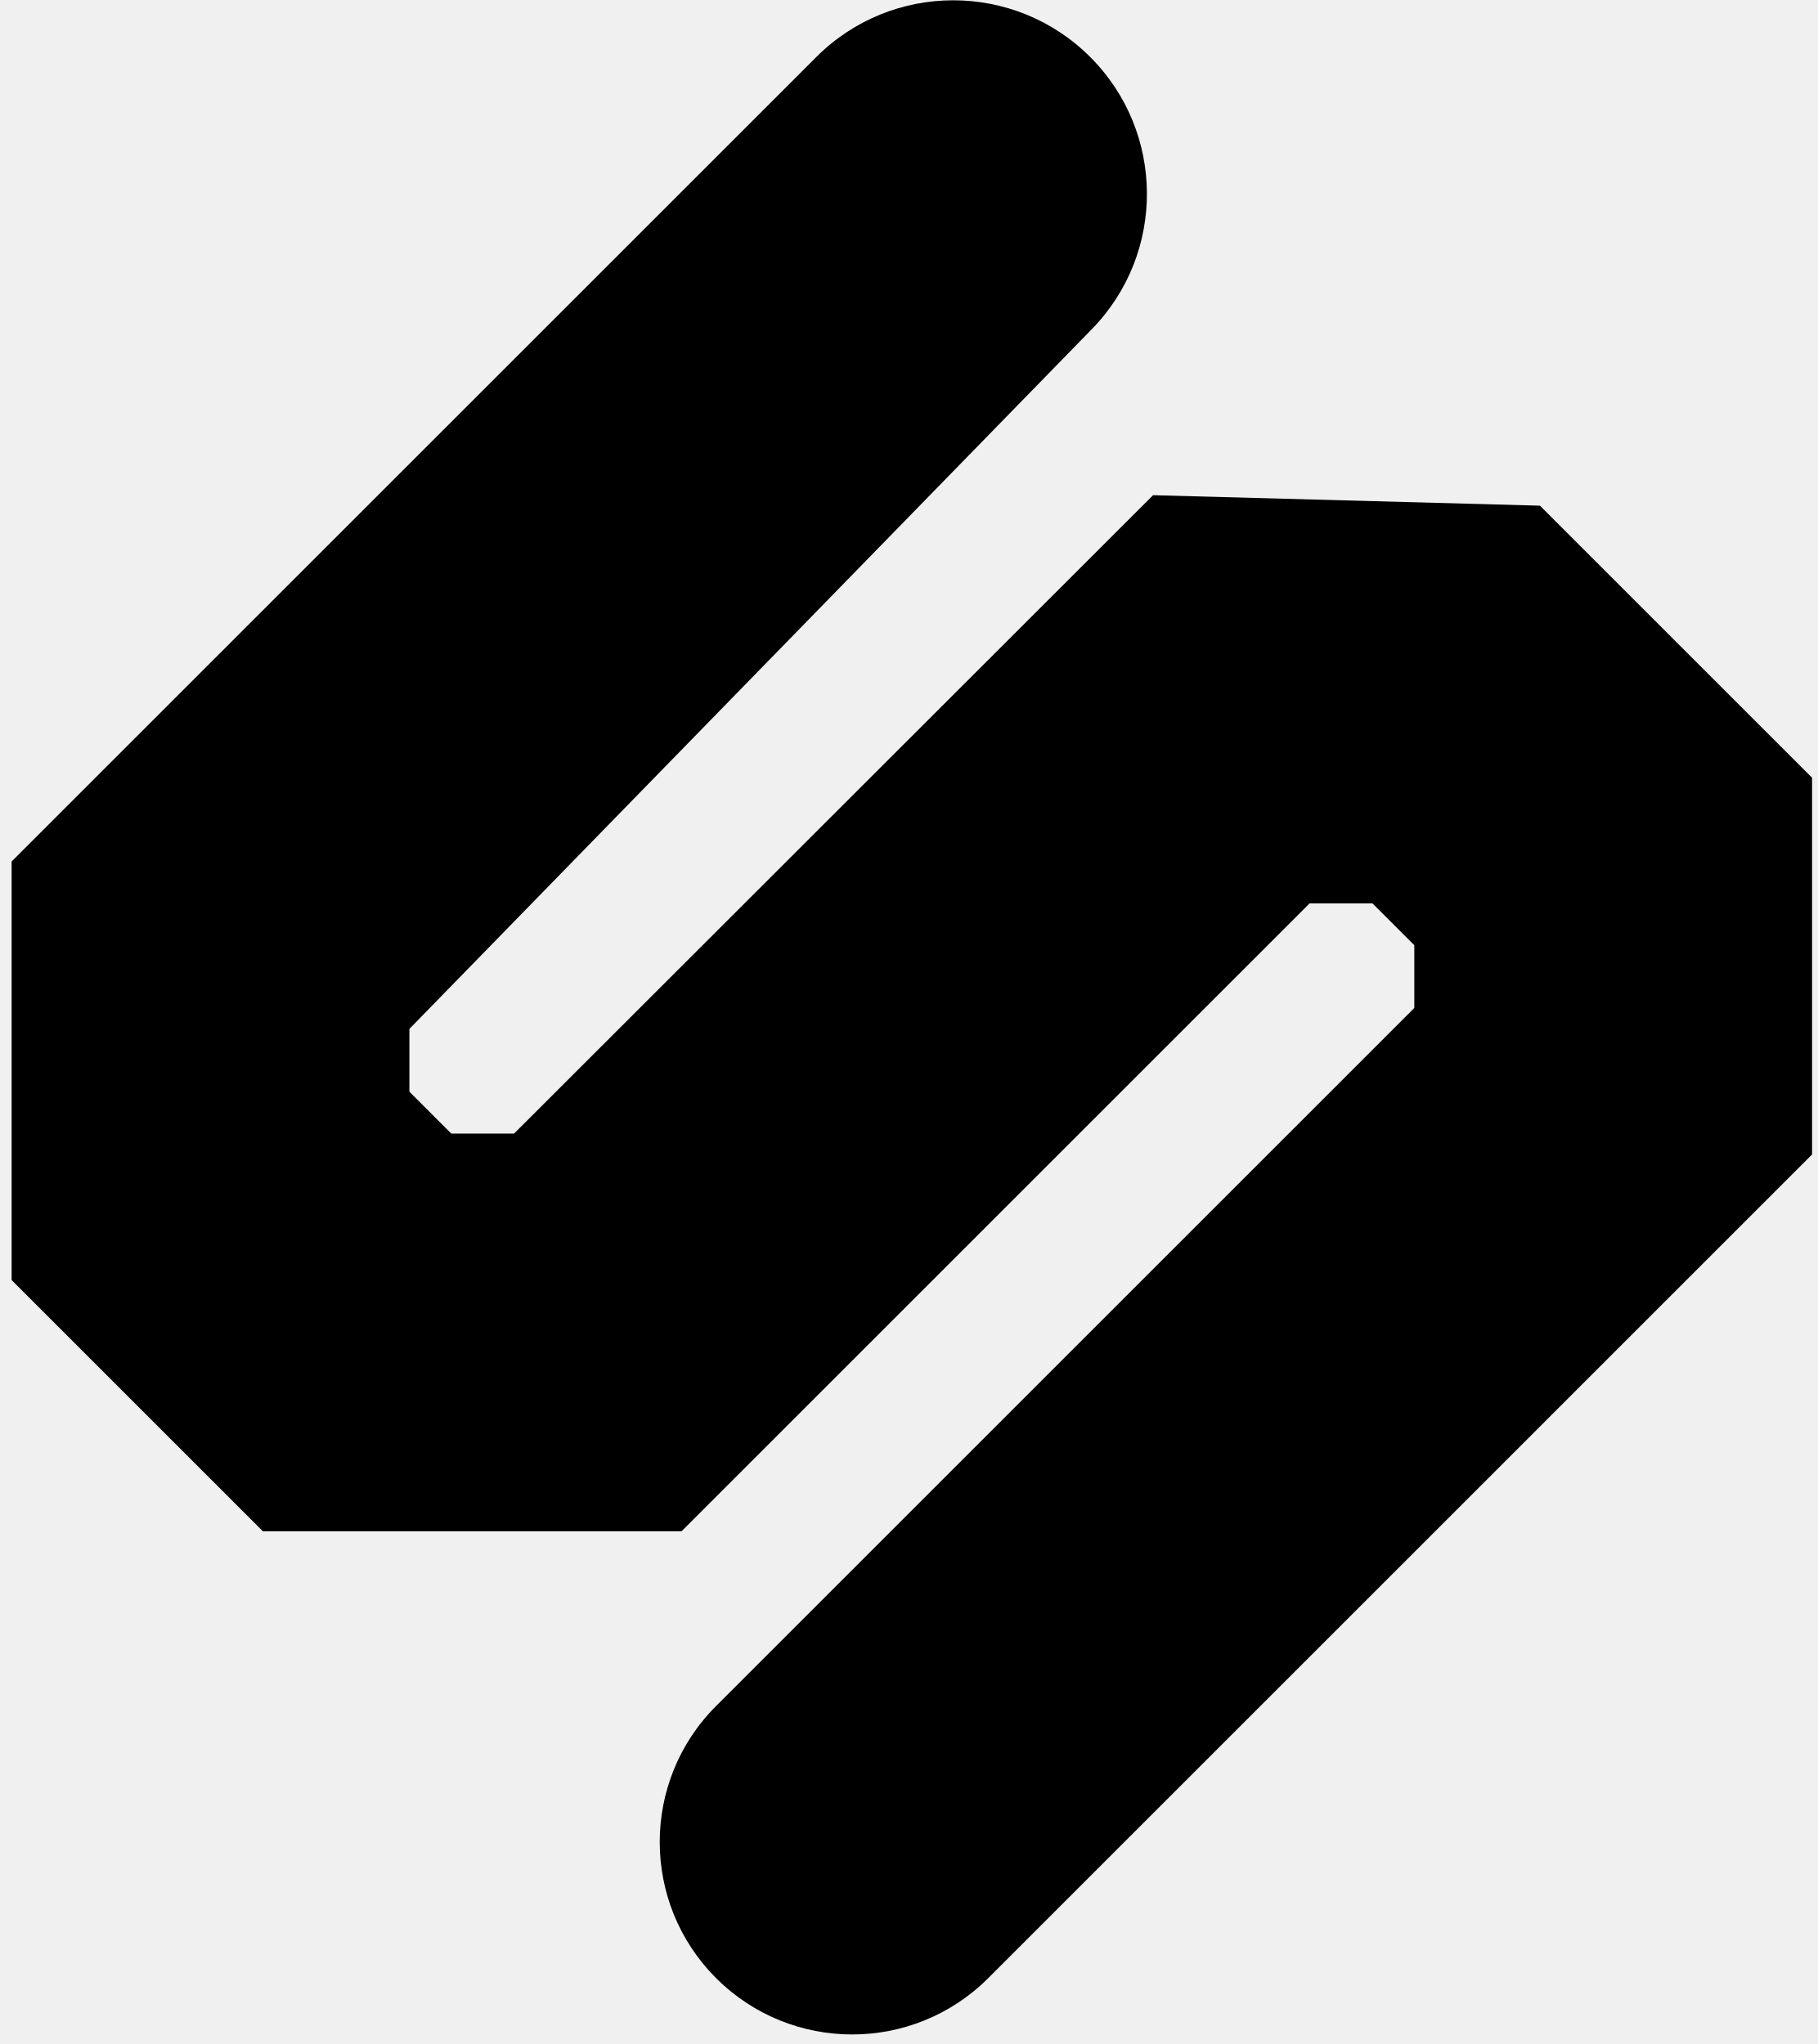
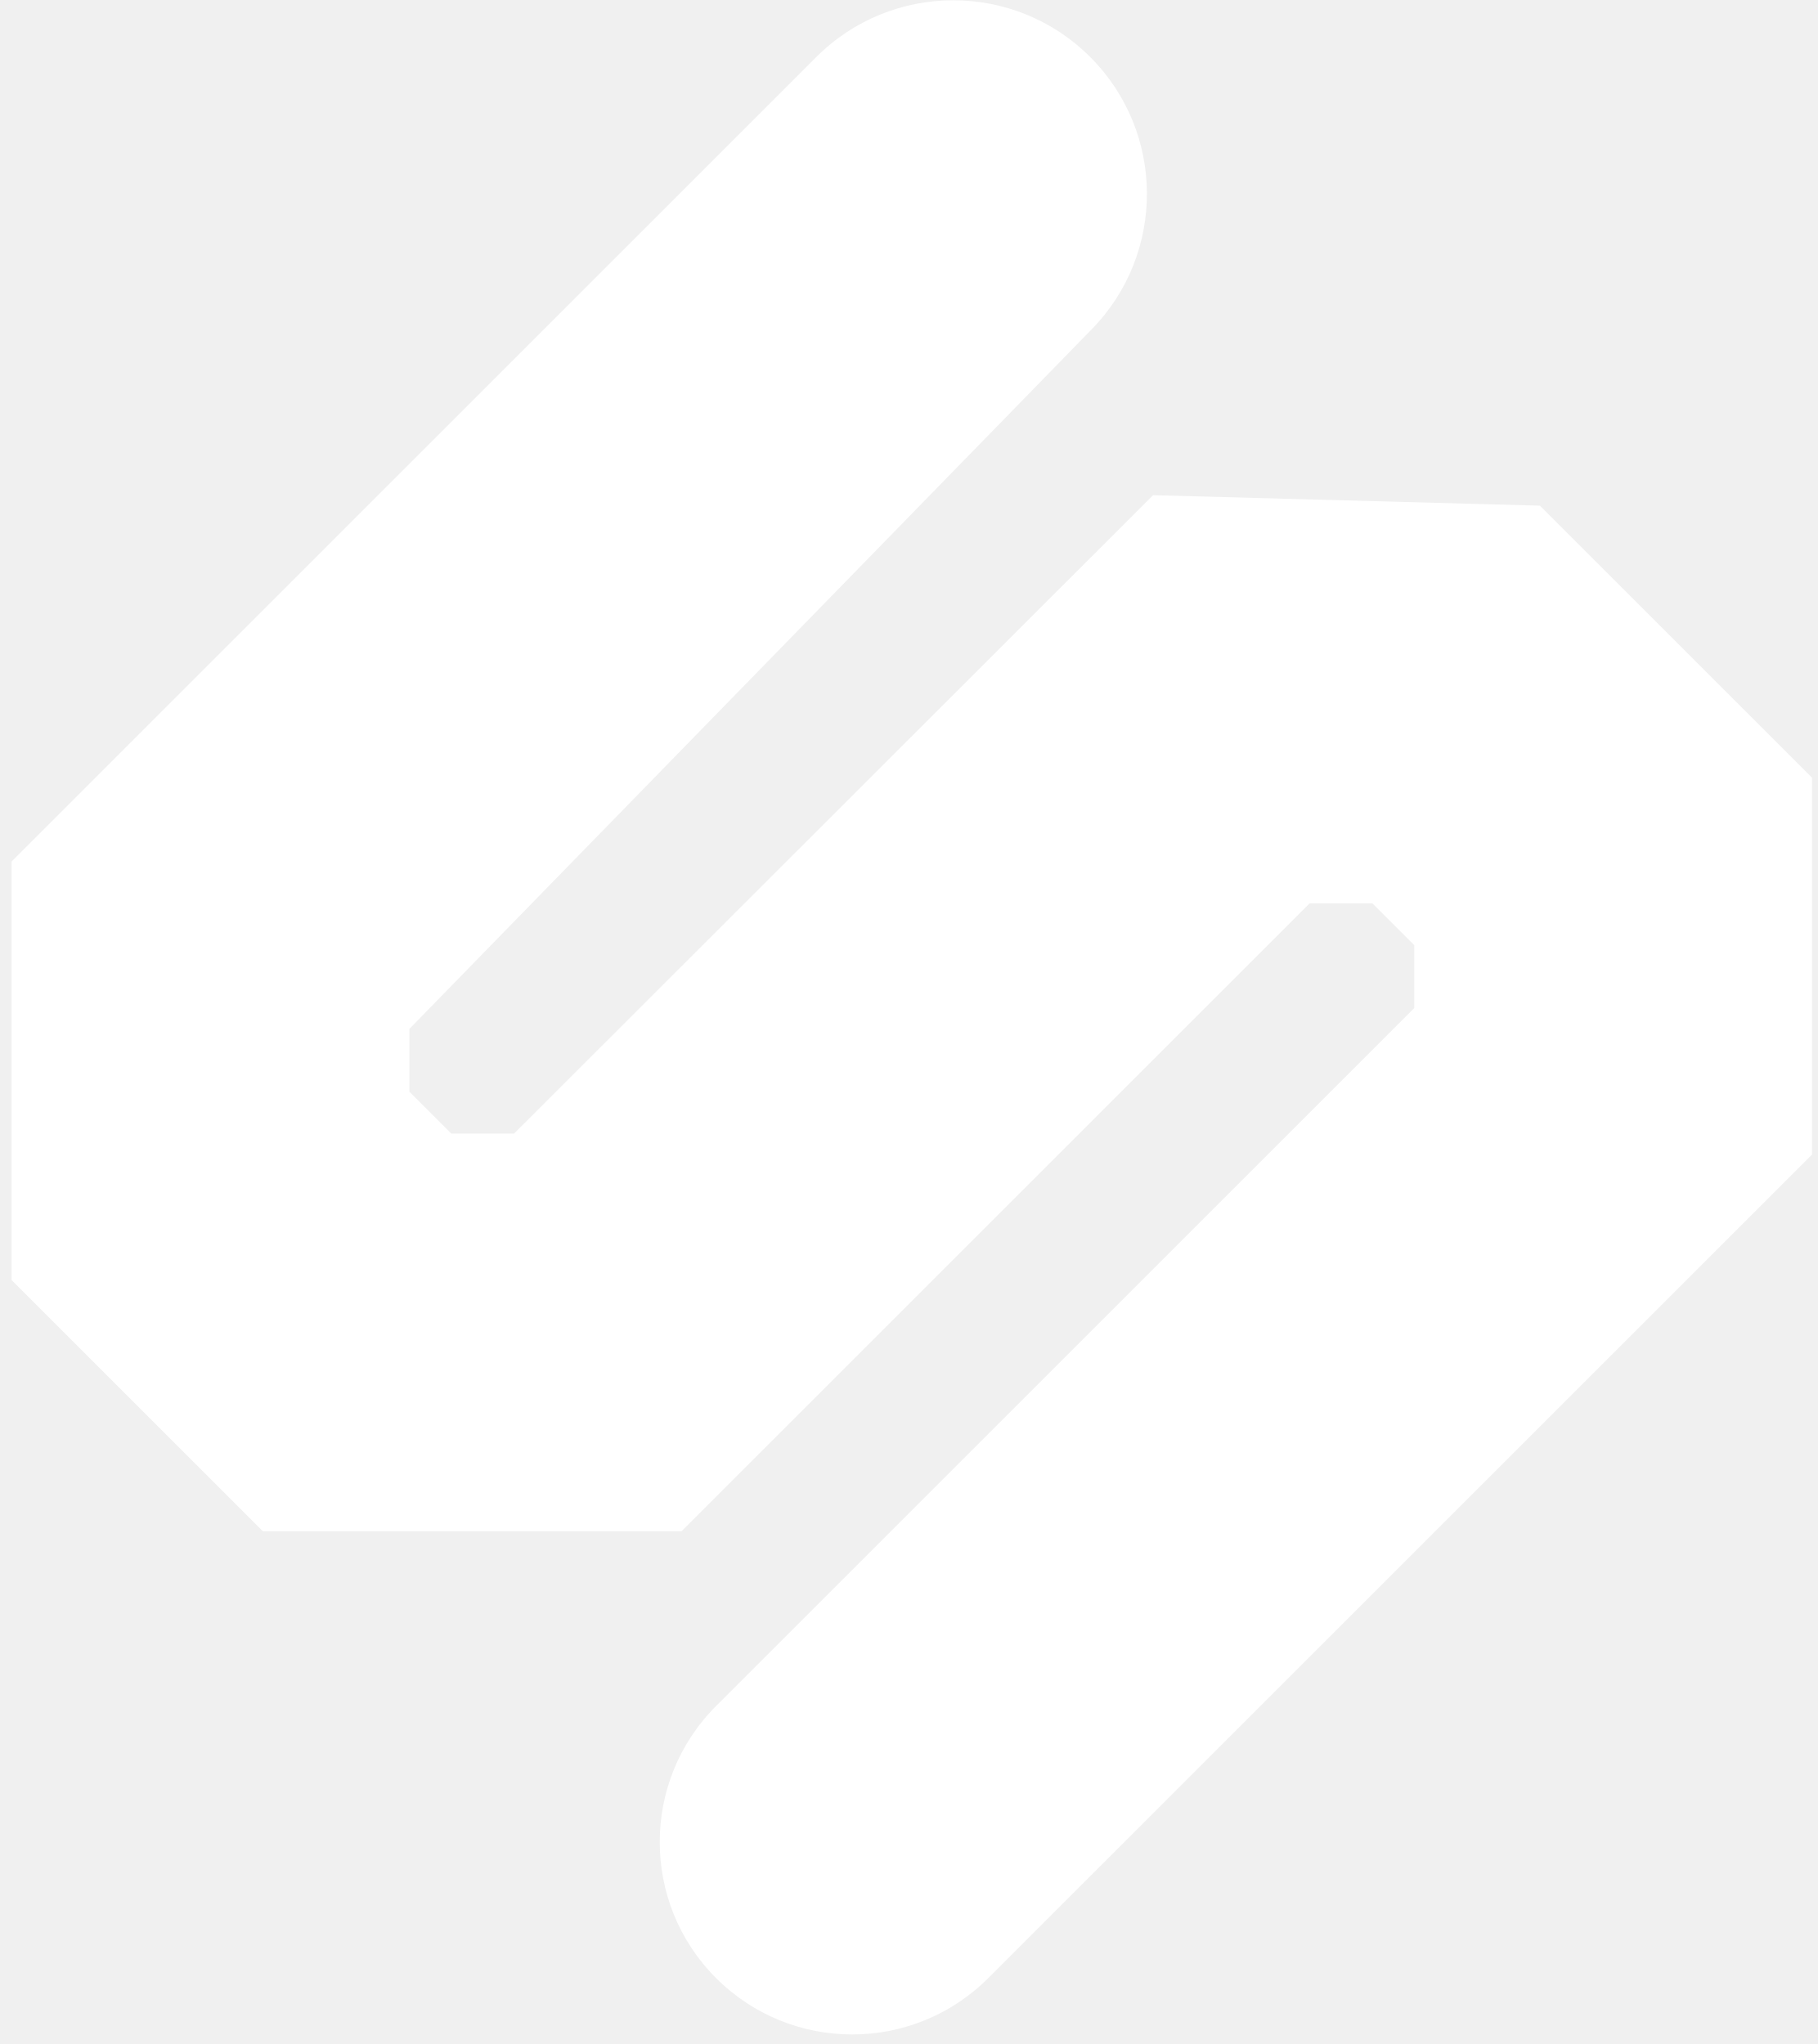
<svg xmlns="http://www.w3.org/2000/svg" width="120" height="135" viewBox="0 0 120 135" fill="none" class="page-spy-logo">
-   <path d="M0.767 56.898L53.267 4.399L53.901 3.765C58.895 -1.229 66.992 -1.229 71.986 3.765C76.935 8.714 76.985 16.723 72.099 21.734L27.032 67.957V72.104L29.797 74.869H33.944L76.137 32.706L101.68 33.398L119.65 51.368V76.251L65.254 130.648C60.291 135.61 52.246 135.61 47.283 130.648C42.321 125.685 42.321 117.639 47.283 112.677L93.385 66.574V62.427L90.621 59.663H86.474L45.003 101.134H17.355L0.767 84.545L0.767 56.898Z" fill="currentColor" />
+   <path d="M0.767 56.898L53.267 4.399L53.901 3.765C58.895 -1.229 66.992 -1.229 71.986 3.765C76.935 8.714 76.985 16.723 72.099 21.734L27.032 67.957V72.104L29.797 74.869H33.944L76.137 32.706L101.68 33.398L119.65 51.368V76.251L65.254 130.648C60.291 135.61 52.246 135.61 47.283 130.648C42.321 125.685 42.321 117.639 47.283 112.677L93.385 66.574V62.427L90.621 59.663H86.474L45.003 101.134H17.355L0.767 84.545L0.767 56.898Z" fill="#fff" />
</svg>
